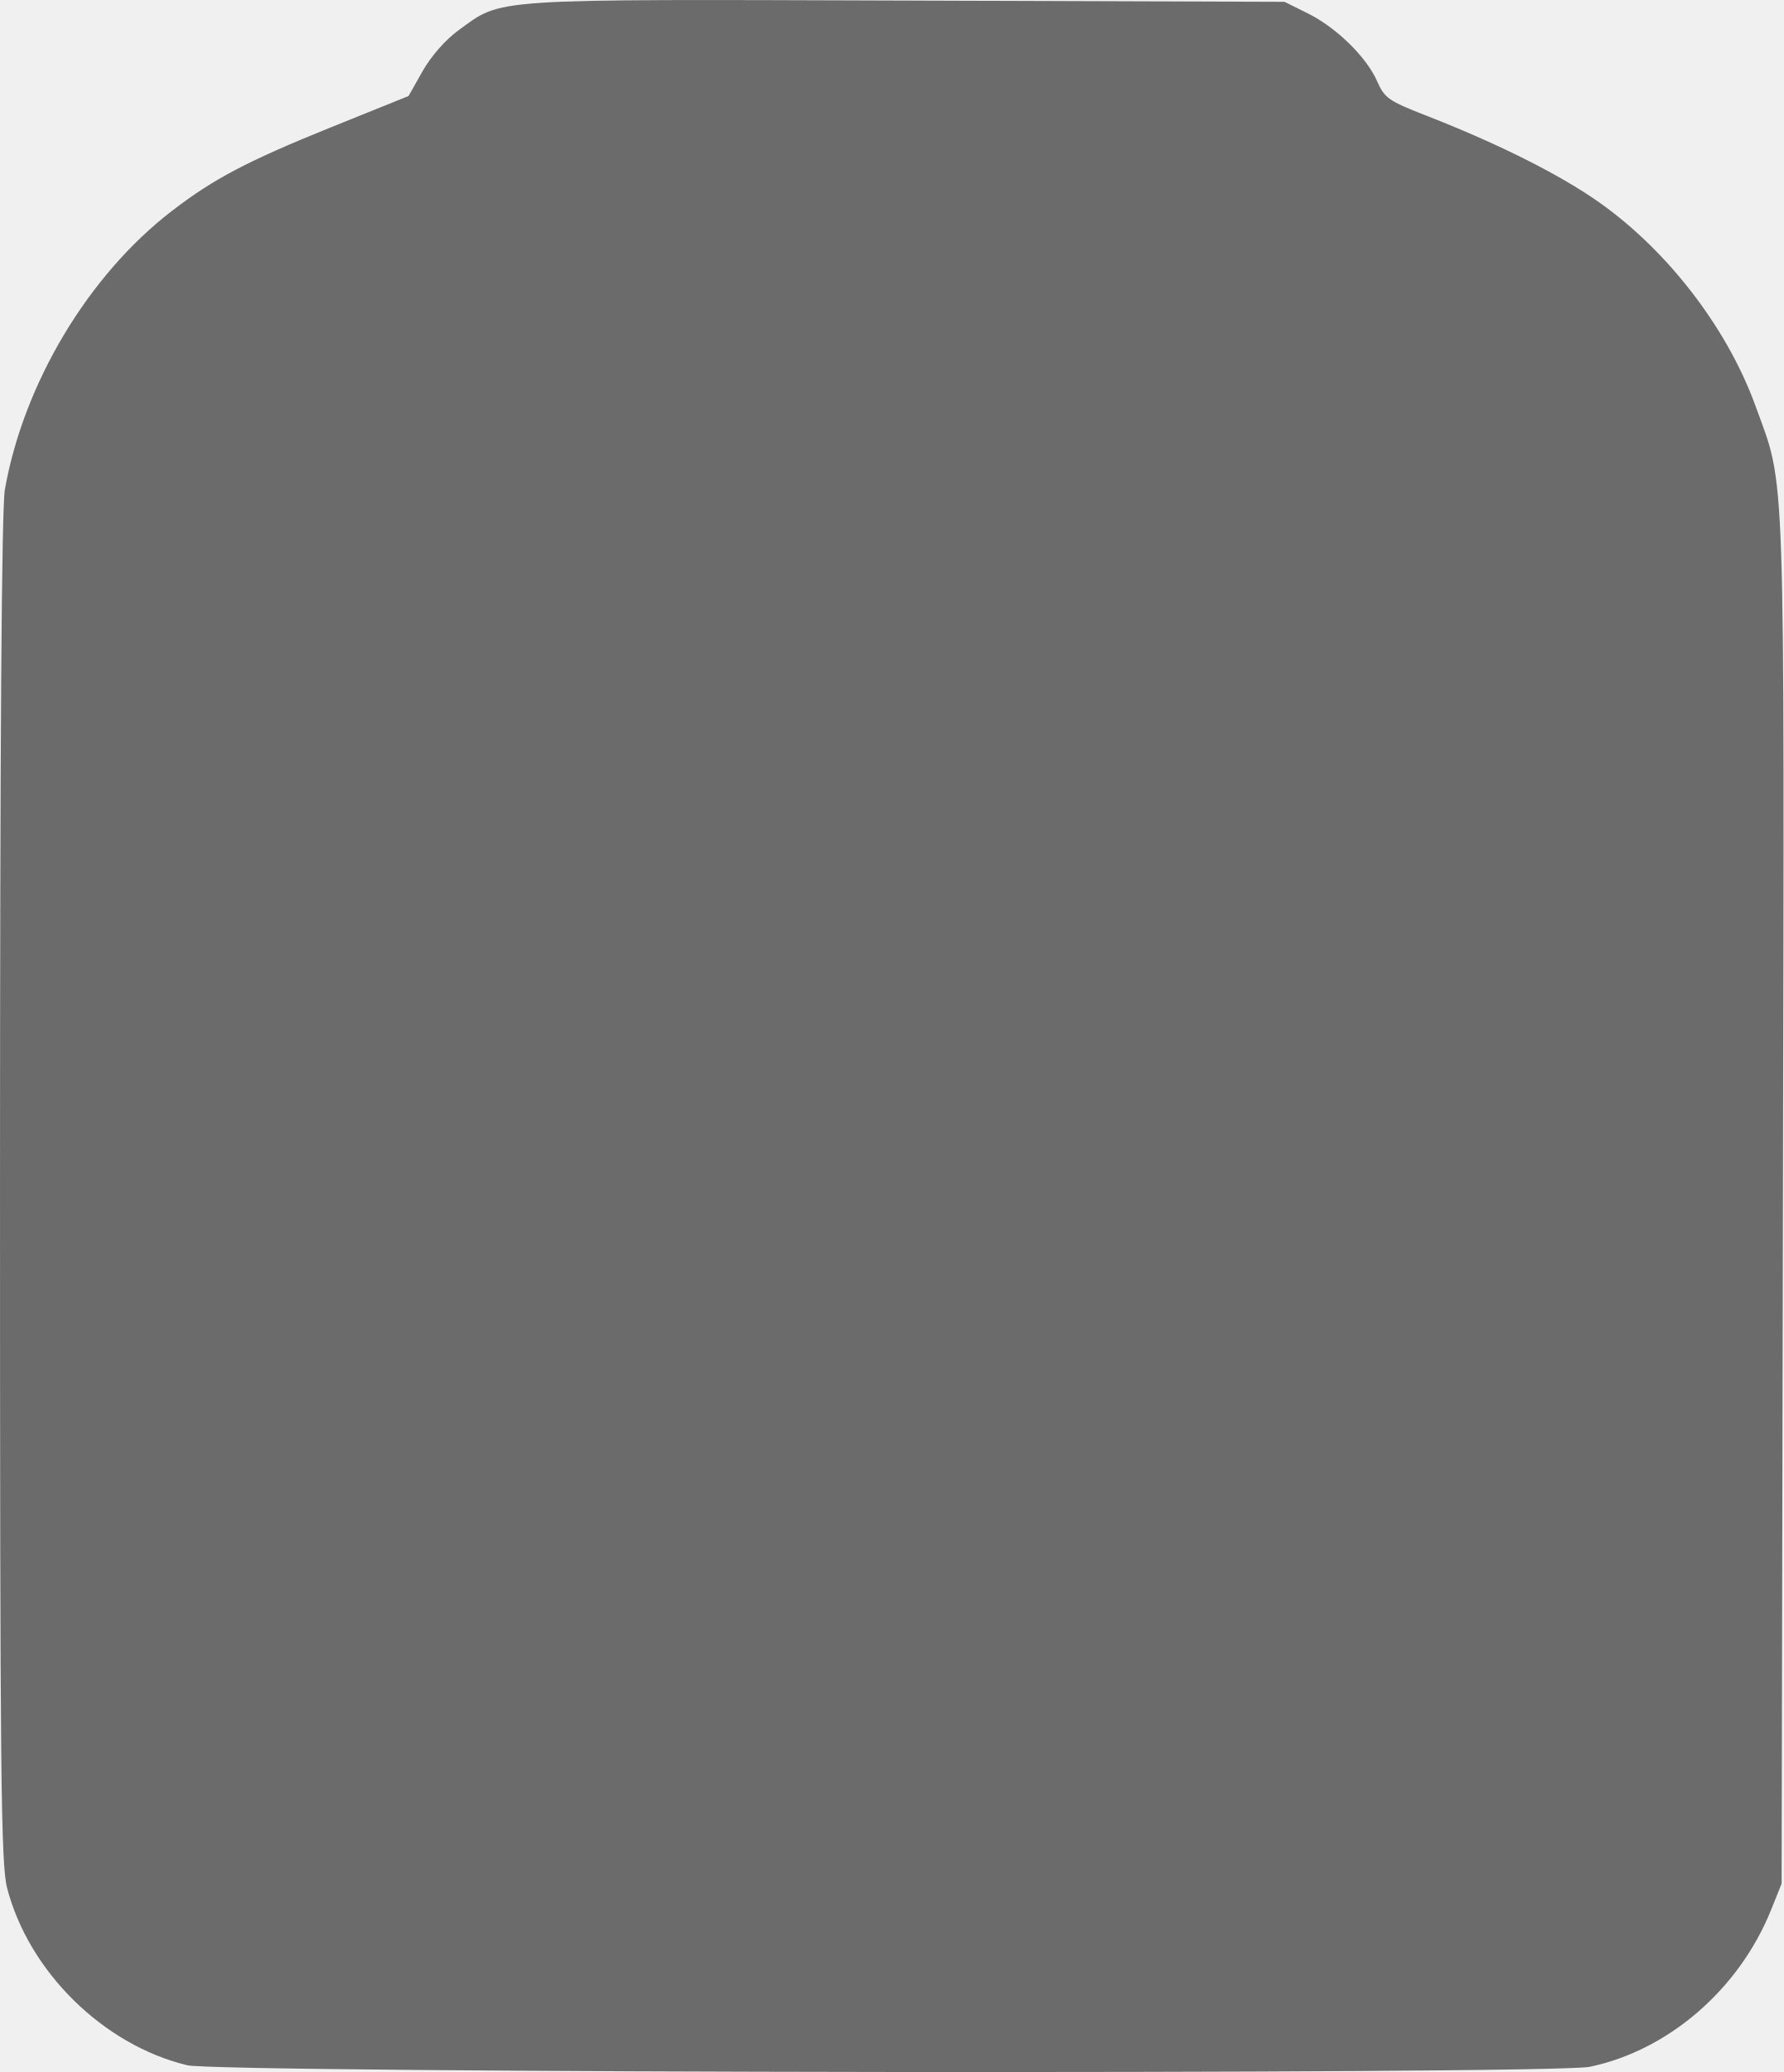
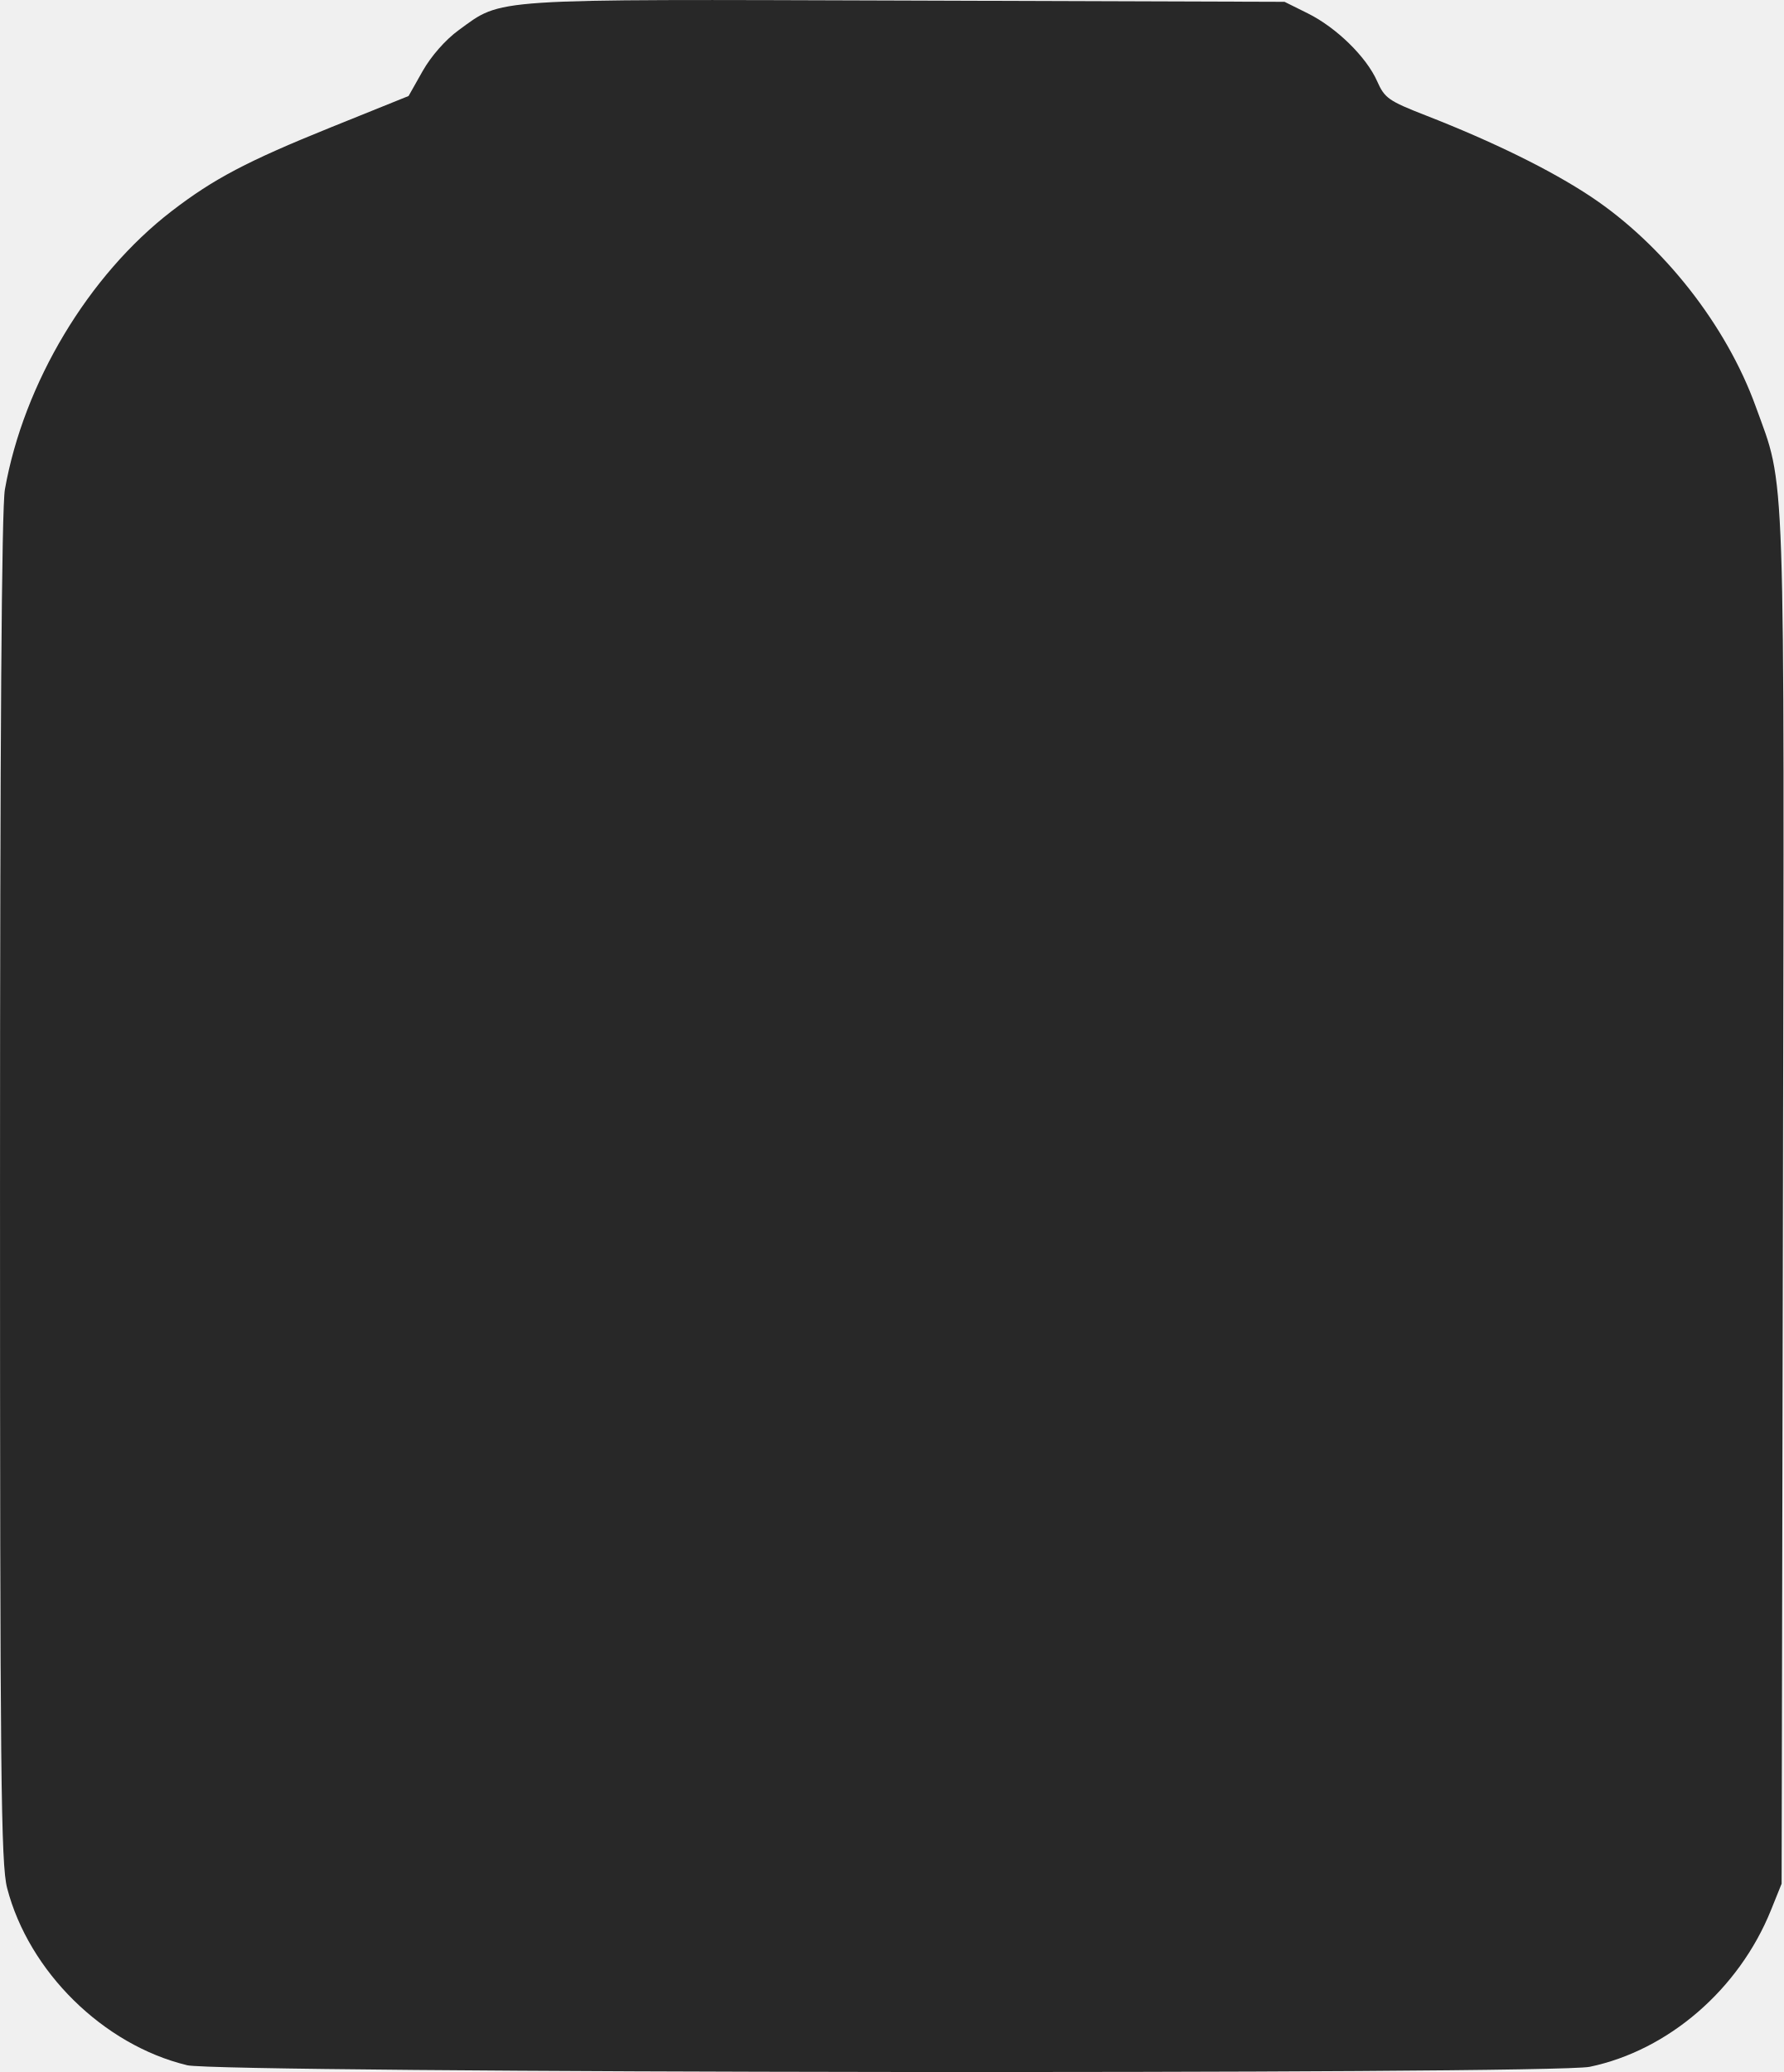
<svg xmlns="http://www.w3.org/2000/svg" width="32.504mm" height="37.754mm" viewBox="0 0 32.504 37.754" version="1.1" id="svg5" xml:space="preserve">
  <defs id="defs2" />
-   <g id="layer1" transform="translate(705.5982,200.3593)">
-     <path style="fill:#6b6b6b;fill-opacity:1;stroke-width:0.085" d="m -702.192,-162.73 c -1.524,-0.369 -2.88,-1.704 -3.276,-3.225 -0.114,-0.436 -0.13,-2.02 -0.13,-12.741 0,-8.183 0.029,-12.41 0.089,-12.746 0.343,-1.935 1.523,-3.904 3.04,-5.071 0.766,-0.589 1.38,-0.912 2.901,-1.526 l 1.416,-0.571 0.257,-0.455 c 0.154,-0.272 0.418,-0.573 0.659,-0.747 0.803,-0.583 0.491,-0.562 8.151,-0.537 l 6.898,0.023 0.423,0.21 c 0.522,0.259 1.069,0.794 1.265,1.238 0.135,0.306 0.209,0.358 0.881,0.62 1.236,0.482 2.287,0.999 3.014,1.482 1.316,0.876 2.467,2.34 3.003,3.821 0.549,1.516 0.523,0.766 0.497,14.473 l -0.024,12.446 -0.196,0.486 c -0.582,1.44 -1.868,2.551 -3.301,2.85 -0.692,0.144 -24.965,0.117 -25.567,-0.029 z" id="path203" />
-     <path style="fill:#ffffff;stroke-width:0.265" d="m -934.378,-152.107 c -2.925,-0.695 -5.581,-2.857 -6.975,-5.677 -0.848,-1.717 -0.984,-2.264 -1.097,-4.414 l -0.128,-2.455 h 55.066 55.066 l -0.003,1.72 c -0.008,4.614 -2.251,8.225 -6.299,10.143 l -1.767,0.837 -46.434,0.041 c -26.442,0.024 -46.862,-0.06 -47.428,-0.195 z m -7.485,-17.297 -0.649,-0.649 v -32.568 -32.568 l 0.649,-0.649 0.649,-0.649 h 53.734 53.734 l 0.649,0.649 0.649,0.649 v 32.568 32.568 l -0.649,0.649 -0.649,0.649 h -53.734 -53.734 z m 67.5,-9.319 c 2.655,-0.903 5.496,-4.959 6.361,-9.082 0.919,-4.38 -0.308,-8.965 -3.352,-12.532 -1.443,-1.691 -1.625,-2.519 -0.793,-3.601 0.384,-0.5 0.749,-0.655 1.536,-0.655 0.85,0 1.28,0.216 2.429,1.222 2.684,2.348 5.8,3.489 9.542,3.495 4.05,0.006 7.428,-1.296 10.15,-3.912 3.186,-3.061 2.923,-7.601 -0.582,-10.065 -0.959,-0.674 -1.435,-0.813 -3.069,-0.895 -2.08,-0.105 -3.236,0.273 -5.17,1.691 -1.165,0.855 -1.742,0.722 -3.665,-0.844 -6.13,-4.994 -14.612,-4.629 -20.038,0.861 -5.459,5.523 -5.79,13.91 -0.79,20.048 1.542,1.894 1.67,2.447 0.83,3.608 -1.421,1.966 -1.831,2.991 -1.854,4.631 -0.038,2.727 1.664,5.167 4.245,6.087 1.383,0.493 2.657,0.476 4.219,-0.055 z m -3.46,-4.385 c -1.038,-0.893 -0.978,-1.866 0.221,-3.61 0.534,-0.776 0.97,-1.516 0.97,-1.645 0,-0.129 1.02,-0.235 2.267,-0.235 2.585,0 2.516,-0.131 1.314,2.514 -1.359,2.989 -3.329,4.218 -4.772,2.977 z m 1.076,-10.199 c -0.083,-0.261 -0.746,-1.179 -1.473,-2.039 -0.727,-0.86 -1.322,-1.718 -1.322,-1.906 0,-0.256 0.631,-0.342 2.496,-0.342 2.422,0 2.511,0.021 3.007,0.728 0.688,0.978 1.396,2.386 1.656,3.292 l 0.213,0.743 h -2.213 c -1.897,0 -2.234,-0.068 -2.364,-0.475 z m -4.38,-9.513 c 0.004,-1.219 0.551,-3.333 1.172,-4.535 l 0.464,-0.897 1.561,1.561 c 1.52,1.52 1.554,1.586 1.297,2.483 -0.145,0.507 -0.264,1.25 -0.264,1.651 v 0.729 h -2.117 -2.117 l 0.003,-0.992 z m 20.706,-1.403 c -1.335,-0.264 -3.235,-1.076 -4.316,-1.846 -0.777,-0.553 -0.782,-0.574 -0.782,-3.2 v -2.643 l 0.82,0.478 c 0.451,0.263 2.369,1.96 4.262,3.772 2.879,2.756 3.361,3.325 2.95,3.487 -0.625,0.246 -1.518,0.231 -2.934,-0.048 z m 6.285,-3.286 c -0.787,-0.797 -1.378,-1.491 -1.314,-1.542 2.22,-1.776 3.524,-2.004 4.484,-0.784 0.739,0.94 0.542,2.066 -0.534,3.047 -0.439,0.4 -0.89,0.728 -1.002,0.728 -0.112,0 -0.847,-0.652 -1.634,-1.449 z m -20.808,-2.121 c -0.783,-0.828 -1.424,-1.597 -1.424,-1.71 0,-0.448 3.229,-1.625 4.881,-1.779 l 1.734,-0.162 v 2.121 2.121 l -1.369,0.182 c -0.753,0.1 -1.6,0.306 -1.884,0.457 -0.44,0.236 -0.722,0.057 -1.939,-1.23 z m -43.08,28.991 c 2.242,-1.286 4.493,-4.709 5.274,-8.019 1.08,-4.58 8e-4,-9.14 -3.069,-12.964 -1.461,-1.82 -1.689,-2.985 -0.766,-3.908 0.905,-0.905 2.059,-0.691 3.706,0.686 1.766,1.477 4.574,2.887 6.58,3.303 2.325,0.483 6.152,0.18 8.383,-0.662 4.261,-1.609 6.996,-4.66 6.996,-7.803 0,-5.557 -6.284,-8.275 -10.67,-4.615 -1.118,0.933 -2.164,0.817 -3.608,-0.401 -1.879,-1.585 -3.666,-2.578 -5.786,-3.218 -2.732,-0.824 -7.063,-0.663 -9.518,0.352 -5.802,2.4 -9.423,7.718 -9.404,13.812 0.012,3.779 1.023,6.557 3.52,9.668 1.616,2.014 1.678,2.659 0.408,4.251 -1.975,2.475 -1.959,5.812 0.038,8.145 1.95,2.278 5.319,2.862 7.916,1.372 z m -4.6,-4.073 c -0.842,-0.897 -0.729,-1.966 0.353,-3.327 0.508,-0.639 0.923,-1.324 0.923,-1.521 0,-0.275 0.534,-0.36 2.278,-0.36 h 2.278 l -0.173,0.691 c -0.335,1.334 -1.311,3.101 -2.272,4.11 -1.182,1.242 -2.459,1.396 -3.387,0.407 z m 1.162,-10.201 c -0.216,-0.418 -0.933,-1.393 -1.594,-2.167 -0.661,-0.774 -1.202,-1.504 -1.202,-1.622 0,-0.118 1.175,-0.214 2.611,-0.214 h 2.611 l 0.717,1.084 c 0.66,0.998 1.47,2.896 1.47,3.447 0,0.127 -0.949,0.231 -2.11,0.231 -2.055,0 -2.12,-0.02 -2.502,-0.759 z m -4.119,-9.699 c 0,-1.418 0.774,-4.18 1.326,-4.732 0.186,-0.186 0.724,0.184 1.704,1.175 l 1.432,1.447 -0.151,1.786 -0.151,1.786 h -2.08 -2.08 z m 19.133,-1.411 c -0.755,-0.261 -1.856,-0.794 -2.447,-1.186 l -1.075,-0.712 v -2.657 -2.657 l 0.823,0.478 c 0.453,0.263 2.387,1.99 4.299,3.839 l 3.477,3.361 -1.852,0.004 c -1.103,0.002 -2.407,-0.188 -3.224,-0.47 z m 7.783,-2.896 -1.482,-1.507 0.695,-0.529 c 1.824,-1.389 2.674,-1.515 3.648,-0.541 0.804,0.804 0.843,1.943 0.1,2.888 -1.072,1.363 -1.343,1.335 -2.961,-0.311 z m -21.084,-2.283 c -1.388,-1.412 -1.424,-1.482 -0.926,-1.857 0.908,-0.683 3.616,-1.468 5.067,-1.468 h 1.404 v 2.084 2.084 l -1.389,0.152 c -0.764,0.083 -1.687,0.224 -2.051,0.312 -0.551,0.134 -0.902,-0.084 -2.105,-1.307 z m -20.6,-30.637 c 0.337,-0.615 1.337,-1.838 2.223,-2.718 2.499,-2.483 5.482,-3.847 9.315,-4.258 1.47,-0.158 1.71,-0.265 2.046,-0.916 0.858,-1.658 3.919,-3.525 7.451,-4.543 1.77,-0.51 2.693,-0.595 6.432,-0.595 3.739,0 4.662,0.086 6.432,0.595 2.094,0.603 4.216,1.558 5.541,2.492 0.72,0.508 0.735,0.508 1.455,0 1.325,-0.934 3.447,-1.889 5.541,-2.492 1.77,-0.51 2.693,-0.595 6.432,-0.595 3.739,0 4.662,0.086 6.432,0.595 2.094,0.603 4.216,1.558 5.541,2.492 0.72,0.508 0.735,0.508 1.455,0 1.325,-0.934 3.447,-1.889 5.541,-2.492 1.77,-0.51 2.693,-0.595 6.432,-0.595 3.739,0 4.662,0.086 6.432,0.595 3.536,1.019 6.22,2.635 7.312,4.401 0.497,0.804 0.692,0.898 2.198,1.059 3.82,0.41 6.807,1.777 9.303,4.257 0.886,0.88 1.886,2.104 2.223,2.718 l 0.612,1.118 h -53.48 -53.48 z m 16.884,-17.922 v -2.347 l -3.109,-0.088 c -3.732,-0.106 -4.801,-0.529 -7.343,-2.906 -2.824,-2.642 -2.873,-3.618 -0.308,-6.183 2.74,-2.74 5.919,-3.895 8.152,-2.961 1.254,0.524 2.927,2.05 3.853,3.516 0.406,0.643 0.798,1.17 0.871,1.17 0.073,0 0.465,-0.526 0.871,-1.17 0.926,-1.466 2.598,-2.992 3.853,-3.516 2.234,-0.933 5.413,0.221 8.152,2.961 2.565,2.565 2.516,3.541 -0.308,6.183 -2.541,2.377 -3.61,2.8 -7.343,2.906 l -3.109,0.088 v 1.687 1.687 l -1.04,0.28 c -0.572,0.154 -1.524,0.451 -2.117,0.66 l -1.077,0.38 z m 69.85,1.711 -1.984,-0.585 -0.078,-1.737 -0.078,-1.737 -3.097,-0.088 c -3.72,-0.106 -4.792,-0.531 -7.331,-2.906 -2.824,-2.642 -2.873,-3.618 -0.308,-6.183 2.74,-2.74 5.919,-3.895 8.152,-2.961 1.254,0.524 2.927,2.05 3.853,3.516 0.406,0.643 0.798,1.17 0.871,1.17 0.073,0 0.465,-0.526 0.871,-1.17 0.926,-1.466 2.598,-2.992 3.853,-3.516 2.234,-0.933 5.413,0.221 8.152,2.961 2.565,2.565 2.516,3.541 -0.308,6.183 -2.539,2.375 -3.611,2.8 -7.333,2.906 l -3.099,0.088 -0.076,2.322 -0.076,2.322 z m -35.983,-4.742 v -3.55 l -3.109,-0.088 c -3.732,-0.106 -4.801,-0.529 -7.343,-2.906 -2.824,-2.642 -2.873,-3.618 -0.308,-6.183 2.74,-2.74 5.919,-3.895 8.152,-2.961 1.254,0.524 2.927,2.05 3.853,3.516 0.406,0.643 0.798,1.17 0.871,1.17 0.073,0 0.465,-0.526 0.871,-1.17 0.926,-1.466 2.598,-2.992 3.853,-3.516 2.234,-0.933 5.413,0.221 8.152,2.961 2.565,2.565 2.516,3.541 -0.308,6.183 -2.541,2.377 -3.61,2.8 -7.343,2.906 l -3.109,0.088 v 3.55 3.55 h -2.117 -2.117 z" id="path177" />
-     <path style="fill:#000000;stroke-width:0.265" d="m -879.61,-303.191 c -5.329,-0.607 -11.53,-2.416 -16.007,-4.668 -14.878,-7.486 -24.587,-21.48 -26.321,-37.937 -1.195,-11.341 2.203,-25.136 9.927,-40.311 5.493,-10.792 13.807,-23.406 23.31,-35.368 3.216,-4.048 9.941,-11.852 11.588,-13.447 1.118,-1.083 1.347,-1.191 2.53,-1.191 1.183,0 1.411,0.108 2.528,1.191 1.598,1.55 8.038,9.018 11.41,13.229 6.71,8.382 14.282,19.286 19.016,27.384 10.052,17.195 15.068,32.761 14.579,45.244 -0.487,12.429 -5.293,23.537 -13.917,32.16 -10.175,10.175 -24.643,15.31 -38.643,13.715 z m 10.054,-12.79 c 7.635,-1.16 14.102,-4.435 19.59,-9.923 5.519,-5.519 8.772,-11.967 9.937,-19.695 0.217,-1.441 0.36,-3.337 0.317,-4.215 l -0.078,-1.596 -2.35,-1.393 c -2.513,-1.489 -4.045,-1.951 -6.478,-1.951 -2.13,0 -3.835,0.572 -6.629,2.223 -4.068,2.404 -7.722,2.658 -11.265,0.783 -5.779,-3.059 -5.24,-2.873 -8.349,-2.873 -2.78,0 -2.859,0.017 -4.779,1.038 -5.203,2.766 -5.355,2.827 -7.392,2.98 -2.64,0.199 -4.775,-0.374 -7.494,-2.011 -4.735,-2.85 -8.583,-2.884 -13.062,-0.114 l -1.918,1.187 0.002,1.767 c 0.005,6.042 2.293,13.202 6.009,18.806 1.944,2.932 6.43,7.418 9.361,9.361 7.373,4.889 16.172,6.903 24.58,5.626 z m -17.533,-45.078 c 0.548,-0.44 7.562,-7.387 15.586,-15.438 15.327,-15.378 15.201,-15.232 14.787,-17.115 -0.091,-0.416 -0.525,-1.101 -0.964,-1.521 -1.164,-1.115 -2.898,-1.086 -4.346,0.075 -0.576,0.462 -7.613,7.427 -15.637,15.478 -15.327,15.378 -15.201,15.232 -14.787,17.115 0.164,0.747 1.222,1.939 1.993,2.246 0.837,0.333 2.39,-0.054 3.369,-0.84 z m 27.849,0.592 c 6.924,-2.056 9.14,-10.773 4.018,-15.801 -5.158,-5.063 -13.712,-2.861 -15.767,4.058 -2.113,7.115 4.633,13.856 11.749,11.743 z m -3.834,-6.168 c -1.178,-0.517 -1.852,-1.592 -1.852,-2.952 0,-1.112 0.123,-1.42 0.865,-2.161 0.744,-0.744 1.048,-0.865 2.178,-0.865 1.13,0 1.433,0.121 2.178,0.865 0.744,0.744 0.865,1.048 0.865,2.178 0,1.115 -0.124,1.436 -0.818,2.131 -0.874,0.874 -2.426,1.239 -3.415,0.805 z m -19.449,-13.94 c 5.053,-1.501 7.944,-6.754 6.462,-11.743 -0.513,-1.726 -1.318,-3.015 -2.662,-4.26 -1.401,-1.297 -2.149,-1.723 -3.941,-2.244 -6.877,-1.999 -13.645,4.769 -11.646,11.646 0.521,1.792 0.947,2.54 2.244,3.941 2.488,2.686 6.081,3.688 9.542,2.66 z m -3.834,-6.168 c -1.178,-0.517 -1.852,-1.592 -1.852,-2.952 0,-1.112 0.123,-1.42 0.865,-2.162 0.744,-0.744 1.048,-0.865 2.178,-0.865 1.13,0 1.433,0.121 2.178,0.865 0.744,0.744 0.865,1.048 0.865,2.178 0,1.115 -0.124,1.436 -0.818,2.131 -0.874,0.874 -2.426,1.239 -3.415,0.805 z" id="path400" />
+   <g id="layer1" transform="translate(941.976,-20.66493)">
+     <g id="layer1-1" transform="translate(-236.3777,221.0242)">
+       <path style="fill:#282828;fill-opacity:1;stroke-width:0.085" d="m -702.192,-162.73 c -1.524,-0.369 -2.88,-1.704 -3.276,-3.225 -0.114,-0.436 -0.13,-2.02 -0.13,-12.741 0,-8.183 0.029,-12.41 0.089,-12.746 0.343,-1.935 1.523,-3.904 3.04,-5.071 0.766,-0.589 1.38,-0.912 2.901,-1.526 l 1.416,-0.571 0.257,-0.455 c 0.154,-0.272 0.418,-0.573 0.659,-0.747 0.803,-0.583 0.491,-0.562 8.151,-0.537 l 6.898,0.023 0.423,0.21 c 0.522,0.259 1.069,0.794 1.265,1.238 0.135,0.306 0.209,0.358 0.881,0.62 1.236,0.482 2.287,0.999 3.014,1.482 1.316,0.876 2.467,2.34 3.003,3.821 0.549,1.516 0.523,0.766 0.497,14.473 l -0.024,12.446 -0.196,0.486 c -0.582,1.44 -1.868,2.551 -3.301,2.85 -0.692,0.144 -24.965,0.117 -25.567,-0.029 z" id="path203" />
+       <path style="fill:#ffffff;stroke-width:0.265" d="m -934.378,-152.107 c -2.925,-0.695 -5.581,-2.857 -6.975,-5.677 -0.848,-1.717 -0.984,-2.264 -1.097,-4.414 l -0.128,-2.455 h 55.066 55.066 l -0.003,1.72 c -0.008,4.614 -2.251,8.225 -6.299,10.143 l -1.767,0.837 -46.434,0.041 c -26.442,0.024 -46.862,-0.06 -47.428,-0.195 z m -7.485,-17.297 -0.649,-0.649 v -32.568 -32.568 l 0.649,-0.649 0.649,-0.649 h 53.734 53.734 l 0.649,0.649 0.649,0.649 v 32.568 32.568 l -0.649,0.649 -0.649,0.649 h -53.734 -53.734 z m 67.5,-9.319 c 2.655,-0.903 5.496,-4.959 6.361,-9.082 0.919,-4.38 -0.308,-8.965 -3.352,-12.532 -1.443,-1.691 -1.625,-2.519 -0.793,-3.601 0.384,-0.5 0.749,-0.655 1.536,-0.655 0.85,0 1.28,0.216 2.429,1.222 2.684,2.348 5.8,3.489 9.542,3.495 4.05,0.006 7.428,-1.296 10.15,-3.912 3.186,-3.061 2.923,-7.601 -0.582,-10.065 -0.959,-0.674 -1.435,-0.813 -3.069,-0.895 -2.08,-0.105 -3.236,0.273 -5.17,1.691 -1.165,0.855 -1.742,0.722 -3.665,-0.844 -6.13,-4.994 -14.612,-4.629 -20.038,0.861 -5.459,5.523 -5.79,13.91 -0.79,20.048 1.542,1.894 1.67,2.447 0.83,3.608 -1.421,1.966 -1.831,2.991 -1.854,4.631 -0.038,2.727 1.664,5.167 4.245,6.087 1.383,0.493 2.657,0.476 4.219,-0.055 z m -3.46,-4.385 c -1.038,-0.893 -0.978,-1.866 0.221,-3.61 0.534,-0.776 0.97,-1.516 0.97,-1.645 0,-0.129 1.02,-0.235 2.267,-0.235 2.585,0 2.516,-0.131 1.314,2.514 -1.359,2.989 -3.329,4.218 -4.772,2.977 z m 1.076,-10.199 c -0.083,-0.261 -0.746,-1.179 -1.473,-2.039 -0.727,-0.86 -1.322,-1.718 -1.322,-1.906 0,-0.256 0.631,-0.342 2.496,-0.342 2.422,0 2.511,0.021 3.007,0.728 0.688,0.978 1.396,2.386 1.656,3.292 l 0.213,0.743 h -2.213 c -1.897,0 -2.234,-0.068 -2.364,-0.475 z m -4.38,-9.513 c 0.004,-1.219 0.551,-3.333 1.172,-4.535 l 0.464,-0.897 1.561,1.561 c 1.52,1.52 1.554,1.586 1.297,2.483 -0.145,0.507 -0.264,1.25 -0.264,1.651 v 0.729 h -2.117 -2.117 l 0.003,-0.992 z m 20.706,-1.403 c -1.335,-0.264 -3.235,-1.076 -4.316,-1.846 -0.777,-0.553 -0.782,-0.574 -0.782,-3.2 v -2.643 l 0.82,0.478 c 0.451,0.263 2.369,1.96 4.262,3.772 2.879,2.756 3.361,3.325 2.95,3.487 -0.625,0.246 -1.518,0.231 -2.934,-0.048 z m 6.285,-3.286 c -0.787,-0.797 -1.378,-1.491 -1.314,-1.542 2.22,-1.776 3.524,-2.004 4.484,-0.784 0.739,0.94 0.542,2.066 -0.534,3.047 -0.439,0.4 -0.89,0.728 -1.002,0.728 -0.112,0 -0.847,-0.652 -1.634,-1.449 z m -20.808,-2.121 c -0.783,-0.828 -1.424,-1.597 -1.424,-1.71 0,-0.448 3.229,-1.625 4.881,-1.779 l 1.734,-0.162 v 2.121 2.121 l -1.369,0.182 c -0.753,0.1 -1.6,0.306 -1.884,0.457 -0.44,0.236 -0.722,0.057 -1.939,-1.23 z m -43.08,28.991 c 2.242,-1.286 4.493,-4.709 5.274,-8.019 1.08,-4.58 8e-4,-9.14 -3.069,-12.964 -1.461,-1.82 -1.689,-2.985 -0.766,-3.908 0.905,-0.905 2.059,-0.691 3.706,0.686 1.766,1.477 4.574,2.887 6.58,3.303 2.325,0.483 6.152,0.18 8.383,-0.662 4.261,-1.609 6.996,-4.66 6.996,-7.803 0,-5.557 -6.284,-8.275 -10.67,-4.615 -1.118,0.933 -2.164,0.817 -3.608,-0.401 -1.879,-1.585 -3.666,-2.578 -5.786,-3.218 -2.732,-0.824 -7.063,-0.663 -9.518,0.352 -5.802,2.4 -9.423,7.718 -9.404,13.812 0.012,3.779 1.023,6.557 3.52,9.668 1.616,2.014 1.678,2.659 0.408,4.251 -1.975,2.475 -1.959,5.812 0.038,8.145 1.95,2.278 5.319,2.862 7.916,1.372 z m -4.6,-4.073 c -0.842,-0.897 -0.729,-1.966 0.353,-3.327 0.508,-0.639 0.923,-1.324 0.923,-1.521 0,-0.275 0.534,-0.36 2.278,-0.36 h 2.278 l -0.173,0.691 c -0.335,1.334 -1.311,3.101 -2.272,4.11 -1.182,1.242 -2.459,1.396 -3.387,0.407 z m 1.162,-10.201 c -0.216,-0.418 -0.933,-1.393 -1.594,-2.167 -0.661,-0.774 -1.202,-1.504 -1.202,-1.622 0,-0.118 1.175,-0.214 2.611,-0.214 h 2.611 l 0.717,1.084 c 0.66,0.998 1.47,2.896 1.47,3.447 0,0.127 -0.949,0.231 -2.11,0.231 -2.055,0 -2.12,-0.02 -2.502,-0.759 z m -4.119,-9.699 c 0,-1.418 0.774,-4.18 1.326,-4.732 0.186,-0.186 0.724,0.184 1.704,1.175 l 1.432,1.447 -0.151,1.786 -0.151,1.786 h -2.08 -2.08 z m 19.133,-1.411 c -0.755,-0.261 -1.856,-0.794 -2.447,-1.186 l -1.075,-0.712 v -2.657 -2.657 l 0.823,0.478 c 0.453,0.263 2.387,1.99 4.299,3.839 l 3.477,3.361 -1.852,0.004 c -1.103,0.002 -2.407,-0.188 -3.224,-0.47 z m 7.783,-2.896 -1.482,-1.507 0.695,-0.529 c 1.824,-1.389 2.674,-1.515 3.648,-0.541 0.804,0.804 0.843,1.943 0.1,2.888 -1.072,1.363 -1.343,1.335 -2.961,-0.311 z m -21.084,-2.283 c -1.388,-1.412 -1.424,-1.482 -0.926,-1.857 0.908,-0.683 3.616,-1.468 5.067,-1.468 h 1.404 v 2.084 2.084 l -1.389,0.152 c -0.764,0.083 -1.687,0.224 -2.051,0.312 -0.551,0.134 -0.902,-0.084 -2.105,-1.307 z m -20.6,-30.637 c 0.337,-0.615 1.337,-1.838 2.223,-2.718 2.499,-2.483 5.482,-3.847 9.315,-4.258 1.47,-0.158 1.71,-0.265 2.046,-0.916 0.858,-1.658 3.919,-3.525 7.451,-4.543 1.77,-0.51 2.693,-0.595 6.432,-0.595 3.739,0 4.662,0.086 6.432,0.595 2.094,0.603 4.216,1.558 5.541,2.492 0.72,0.508 0.735,0.508 1.455,0 1.325,-0.934 3.447,-1.889 5.541,-2.492 1.77,-0.51 2.693,-0.595 6.432,-0.595 3.739,0 4.662,0.086 6.432,0.595 2.094,0.603 4.216,1.558 5.541,2.492 0.72,0.508 0.735,0.508 1.455,0 1.325,-0.934 3.447,-1.889 5.541,-2.492 1.77,-0.51 2.693,-0.595 6.432,-0.595 3.739,0 4.662,0.086 6.432,0.595 3.536,1.019 6.22,2.635 7.312,4.401 0.497,0.804 0.692,0.898 2.198,1.059 3.82,0.41 6.807,1.777 9.303,4.257 0.886,0.88 1.886,2.104 2.223,2.718 l 0.612,1.118 h -53.48 -53.48 z m 16.884,-17.922 v -2.347 l -3.109,-0.088 c -3.732,-0.106 -4.801,-0.529 -7.343,-2.906 -2.824,-2.642 -2.873,-3.618 -0.308,-6.183 2.74,-2.74 5.919,-3.895 8.152,-2.961 1.254,0.524 2.927,2.05 3.853,3.516 0.406,0.643 0.798,1.17 0.871,1.17 0.073,0 0.465,-0.526 0.871,-1.17 0.926,-1.466 2.598,-2.992 3.853,-3.516 2.234,-0.933 5.413,0.221 8.152,2.961 2.565,2.565 2.516,3.541 -0.308,6.183 -2.541,2.377 -3.61,2.8 -7.343,2.906 l -3.109,0.088 v 1.687 1.687 l -1.04,0.28 c -0.572,0.154 -1.524,0.451 -2.117,0.66 l -1.077,0.38 z m 69.85,1.711 -1.984,-0.585 -0.078,-1.737 -0.078,-1.737 -3.097,-0.088 c -3.72,-0.106 -4.792,-0.531 -7.331,-2.906 -2.824,-2.642 -2.873,-3.618 -0.308,-6.183 2.74,-2.74 5.919,-3.895 8.152,-2.961 1.254,0.524 2.927,2.05 3.853,3.516 0.406,0.643 0.798,1.17 0.871,1.17 0.073,0 0.465,-0.526 0.871,-1.17 0.926,-1.466 2.598,-2.992 3.853,-3.516 2.234,-0.933 5.413,0.221 8.152,2.961 2.565,2.565 2.516,3.541 -0.308,6.183 -2.539,2.375 -3.611,2.8 -7.333,2.906 l -3.099,0.088 -0.076,2.322 -0.076,2.322 z m -35.983,-4.742 v -3.55 l -3.109,-0.088 c -3.732,-0.106 -4.801,-0.529 -7.343,-2.906 -2.824,-2.642 -2.873,-3.618 -0.308,-6.183 2.74,-2.74 5.919,-3.895 8.152,-2.961 1.254,0.524 2.927,2.05 3.853,3.516 0.406,0.643 0.798,1.17 0.871,1.17 0.073,0 0.465,-0.526 0.871,-1.17 0.926,-1.466 2.598,-2.992 3.853,-3.516 2.234,-0.933 5.413,0.221 8.152,2.961 2.565,2.565 2.516,3.541 -0.308,6.183 -2.541,2.377 -3.61,2.8 -7.343,2.906 l -3.109,0.088 v 3.55 3.55 h -2.117 -2.117 z" id="path177" />
+       <path style="fill:#000000;stroke-width:0.265" d="m -879.61,-303.191 c -5.329,-0.607 -11.53,-2.416 -16.007,-4.668 -14.878,-7.486 -24.587,-21.48 -26.321,-37.937 -1.195,-11.341 2.203,-25.136 9.927,-40.311 5.493,-10.792 13.807,-23.406 23.31,-35.368 3.216,-4.048 9.941,-11.852 11.588,-13.447 1.118,-1.083 1.347,-1.191 2.53,-1.191 1.183,0 1.411,0.108 2.528,1.191 1.598,1.55 8.038,9.018 11.41,13.229 6.71,8.382 14.282,19.286 19.016,27.384 10.052,17.195 15.068,32.761 14.579,45.244 -0.487,12.429 -5.293,23.537 -13.917,32.16 -10.175,10.175 -24.643,15.31 -38.643,13.715 z m 10.054,-12.79 c 7.635,-1.16 14.102,-4.435 19.59,-9.923 5.519,-5.519 8.772,-11.967 9.937,-19.695 0.217,-1.441 0.36,-3.337 0.317,-4.215 l -0.078,-1.596 -2.35,-1.393 c -2.513,-1.489 -4.045,-1.951 -6.478,-1.951 -2.13,0 -3.835,0.572 -6.629,2.223 -4.068,2.404 -7.722,2.658 -11.265,0.783 -5.779,-3.059 -5.24,-2.873 -8.349,-2.873 -2.78,0 -2.859,0.017 -4.779,1.038 -5.203,2.766 -5.355,2.827 -7.392,2.98 -2.64,0.199 -4.775,-0.374 -7.494,-2.011 -4.735,-2.85 -8.583,-2.884 -13.062,-0.114 l -1.918,1.187 0.002,1.767 c 0.005,6.042 2.293,13.202 6.009,18.806 1.944,2.932 6.43,7.418 9.361,9.361 7.373,4.889 16.172,6.903 24.58,5.626 z m -17.533,-45.078 c 0.548,-0.44 7.562,-7.387 15.586,-15.438 15.327,-15.378 15.201,-15.232 14.787,-17.115 -0.091,-0.416 -0.525,-1.101 -0.964,-1.521 -1.164,-1.115 -2.898,-1.086 -4.346,0.075 -0.576,0.462 -7.613,7.427 -15.637,15.478 -15.327,15.378 -15.201,15.232 -14.787,17.115 0.164,0.747 1.222,1.939 1.993,2.246 0.837,0.333 2.39,-0.054 3.369,-0.84 z m 27.849,0.592 c 6.924,-2.056 9.14,-10.773 4.018,-15.801 -5.158,-5.063 -13.712,-2.861 -15.767,4.058 -2.113,7.115 4.633,13.856 11.749,11.743 z m -3.834,-6.168 c -1.178,-0.517 -1.852,-1.592 -1.852,-2.952 0,-1.112 0.123,-1.42 0.865,-2.161 0.744,-0.744 1.048,-0.865 2.178,-0.865 1.13,0 1.433,0.121 2.178,0.865 0.744,0.744 0.865,1.048 0.865,2.178 0,1.115 -0.124,1.436 -0.818,2.131 -0.874,0.874 -2.426,1.239 -3.415,0.805 z m -19.449,-13.94 c 5.053,-1.501 7.944,-6.754 6.462,-11.743 -0.513,-1.726 -1.318,-3.015 -2.662,-4.26 -1.401,-1.297 -2.149,-1.723 -3.941,-2.244 -6.877,-1.999 -13.645,4.769 -11.646,11.646 0.521,1.792 0.947,2.54 2.244,3.941 2.488,2.686 6.081,3.688 9.542,2.66 z m -3.834,-6.168 c -1.178,-0.517 -1.852,-1.592 -1.852,-2.952 0,-1.112 0.123,-1.42 0.865,-2.162 0.744,-0.744 1.048,-0.865 2.178,-0.865 1.13,0 1.433,0.121 2.178,0.865 0.744,0.744 0.865,1.048 0.865,2.178 0,1.115 -0.124,1.436 -0.818,2.131 -0.874,0.874 -2.426,1.239 -3.415,0.805 z" id="path400" />
+     </g>
  </g>
</svg>
